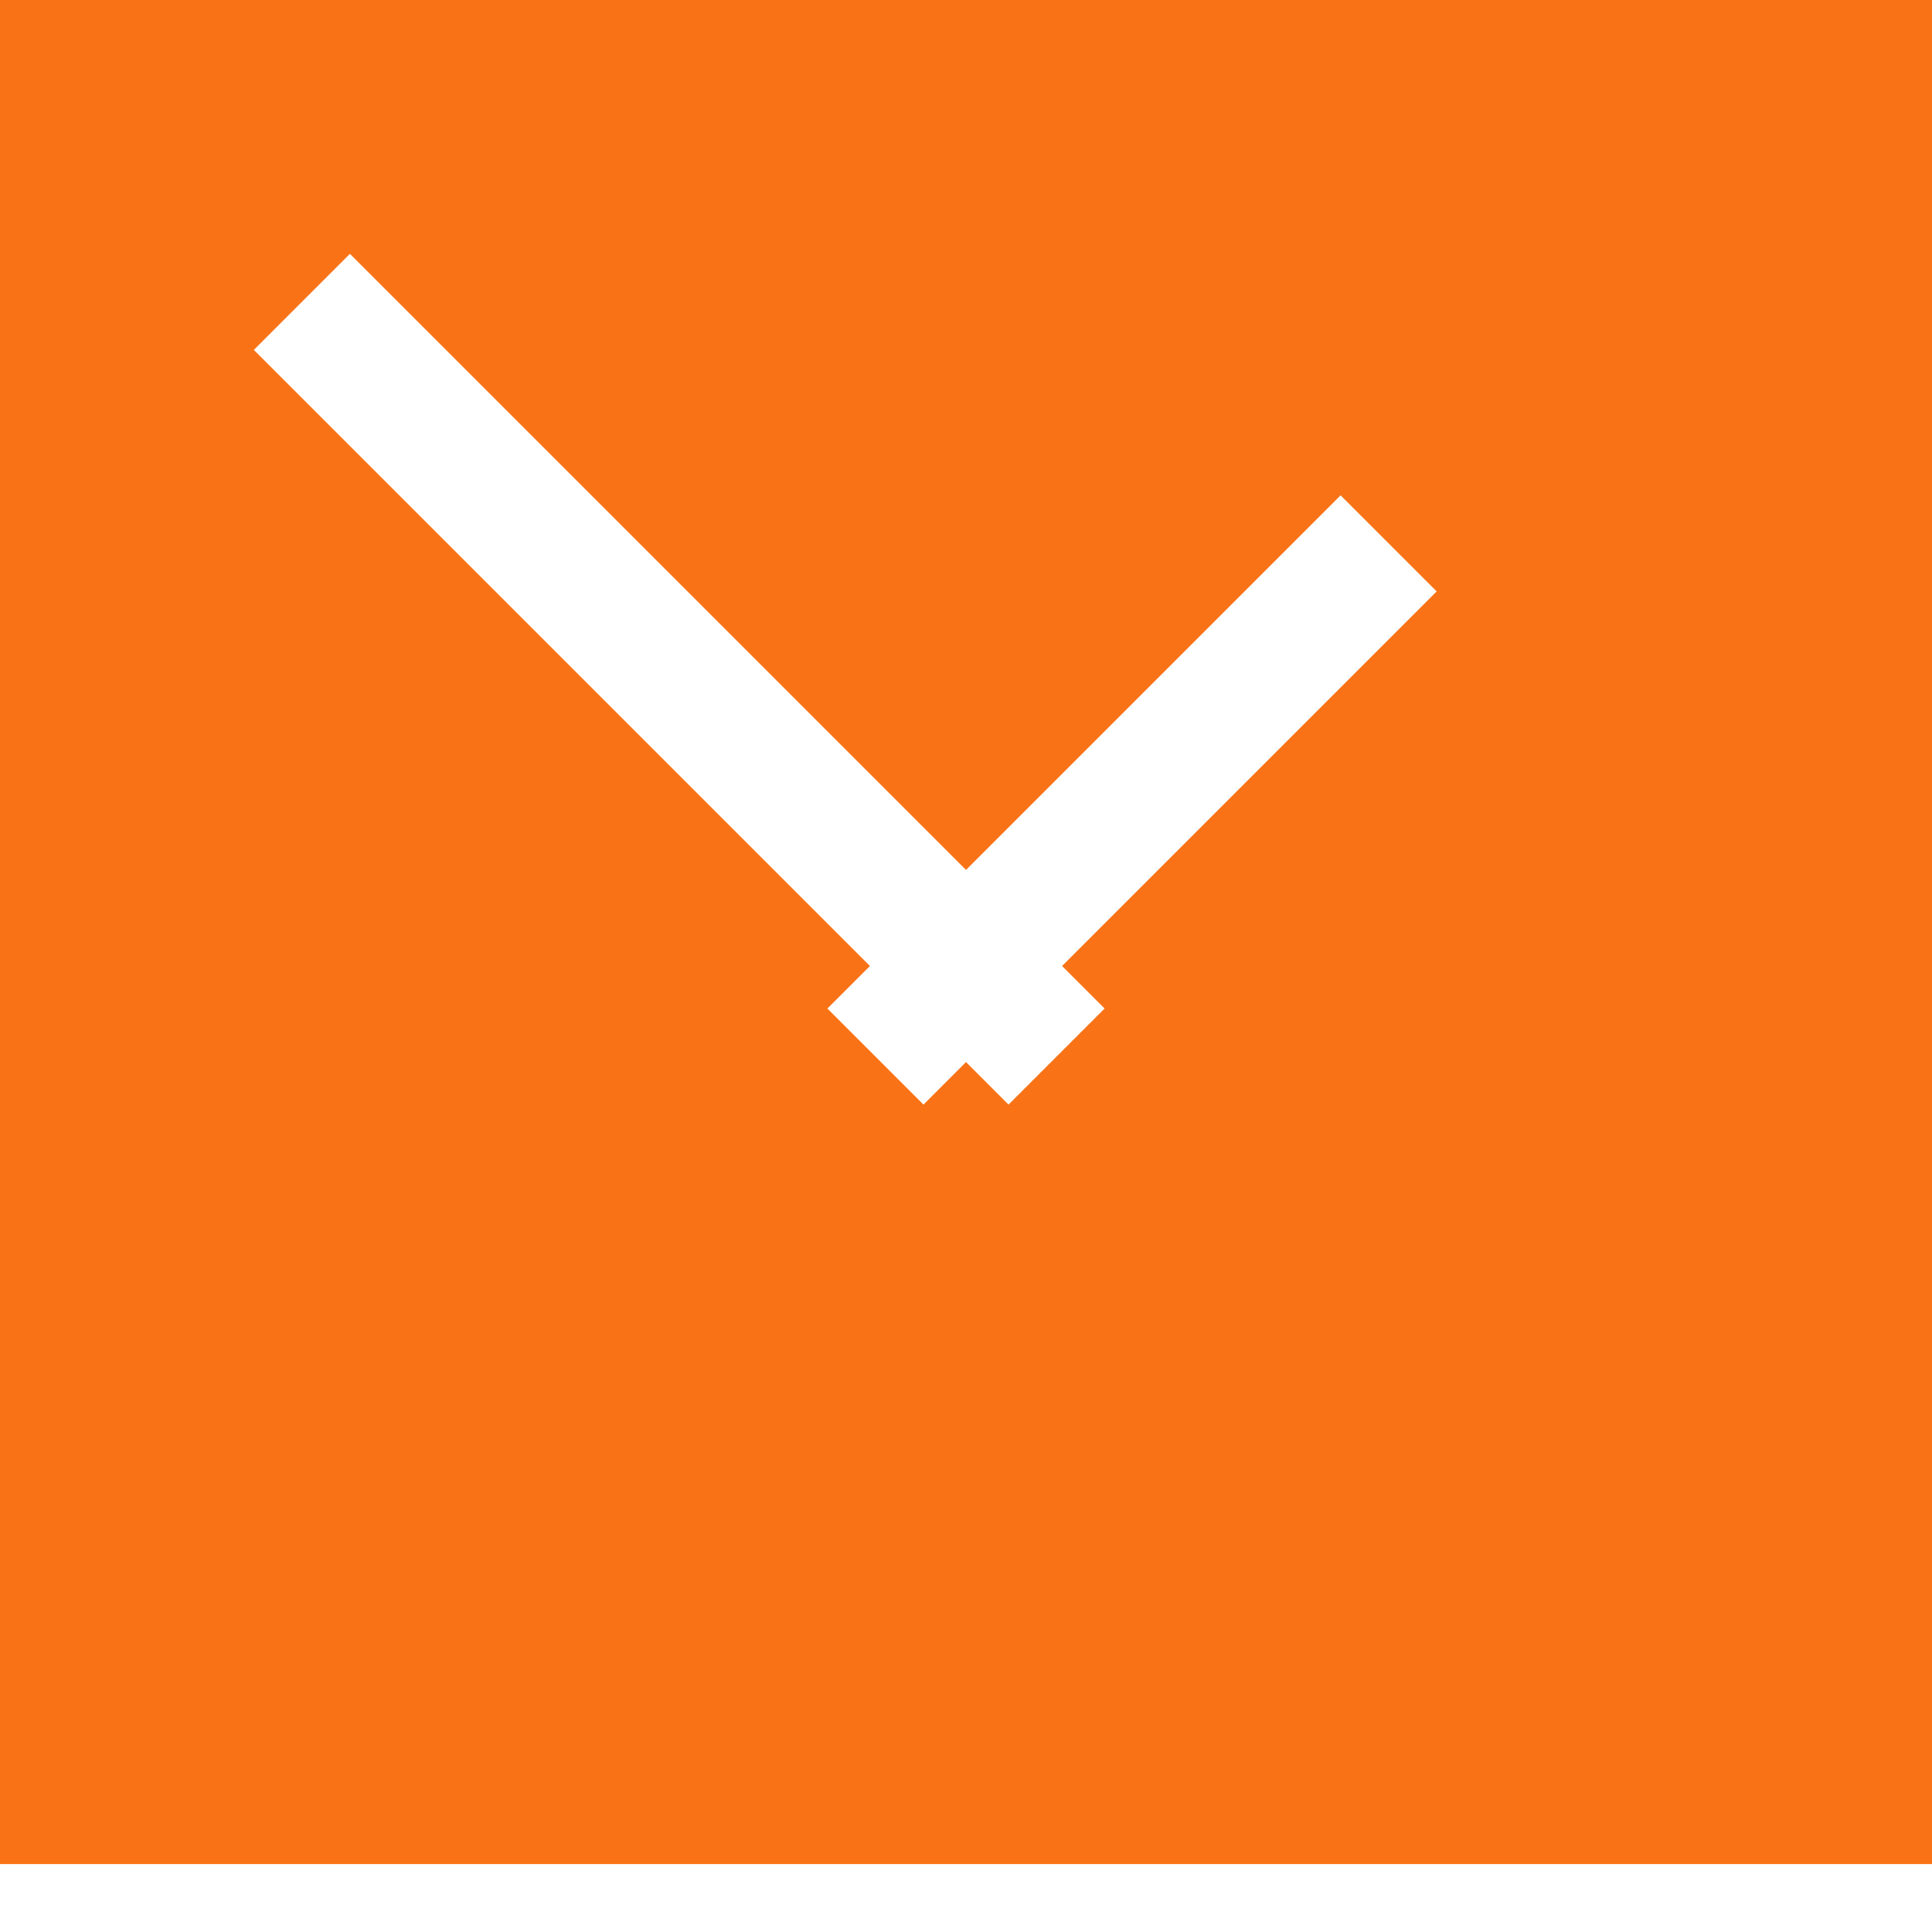
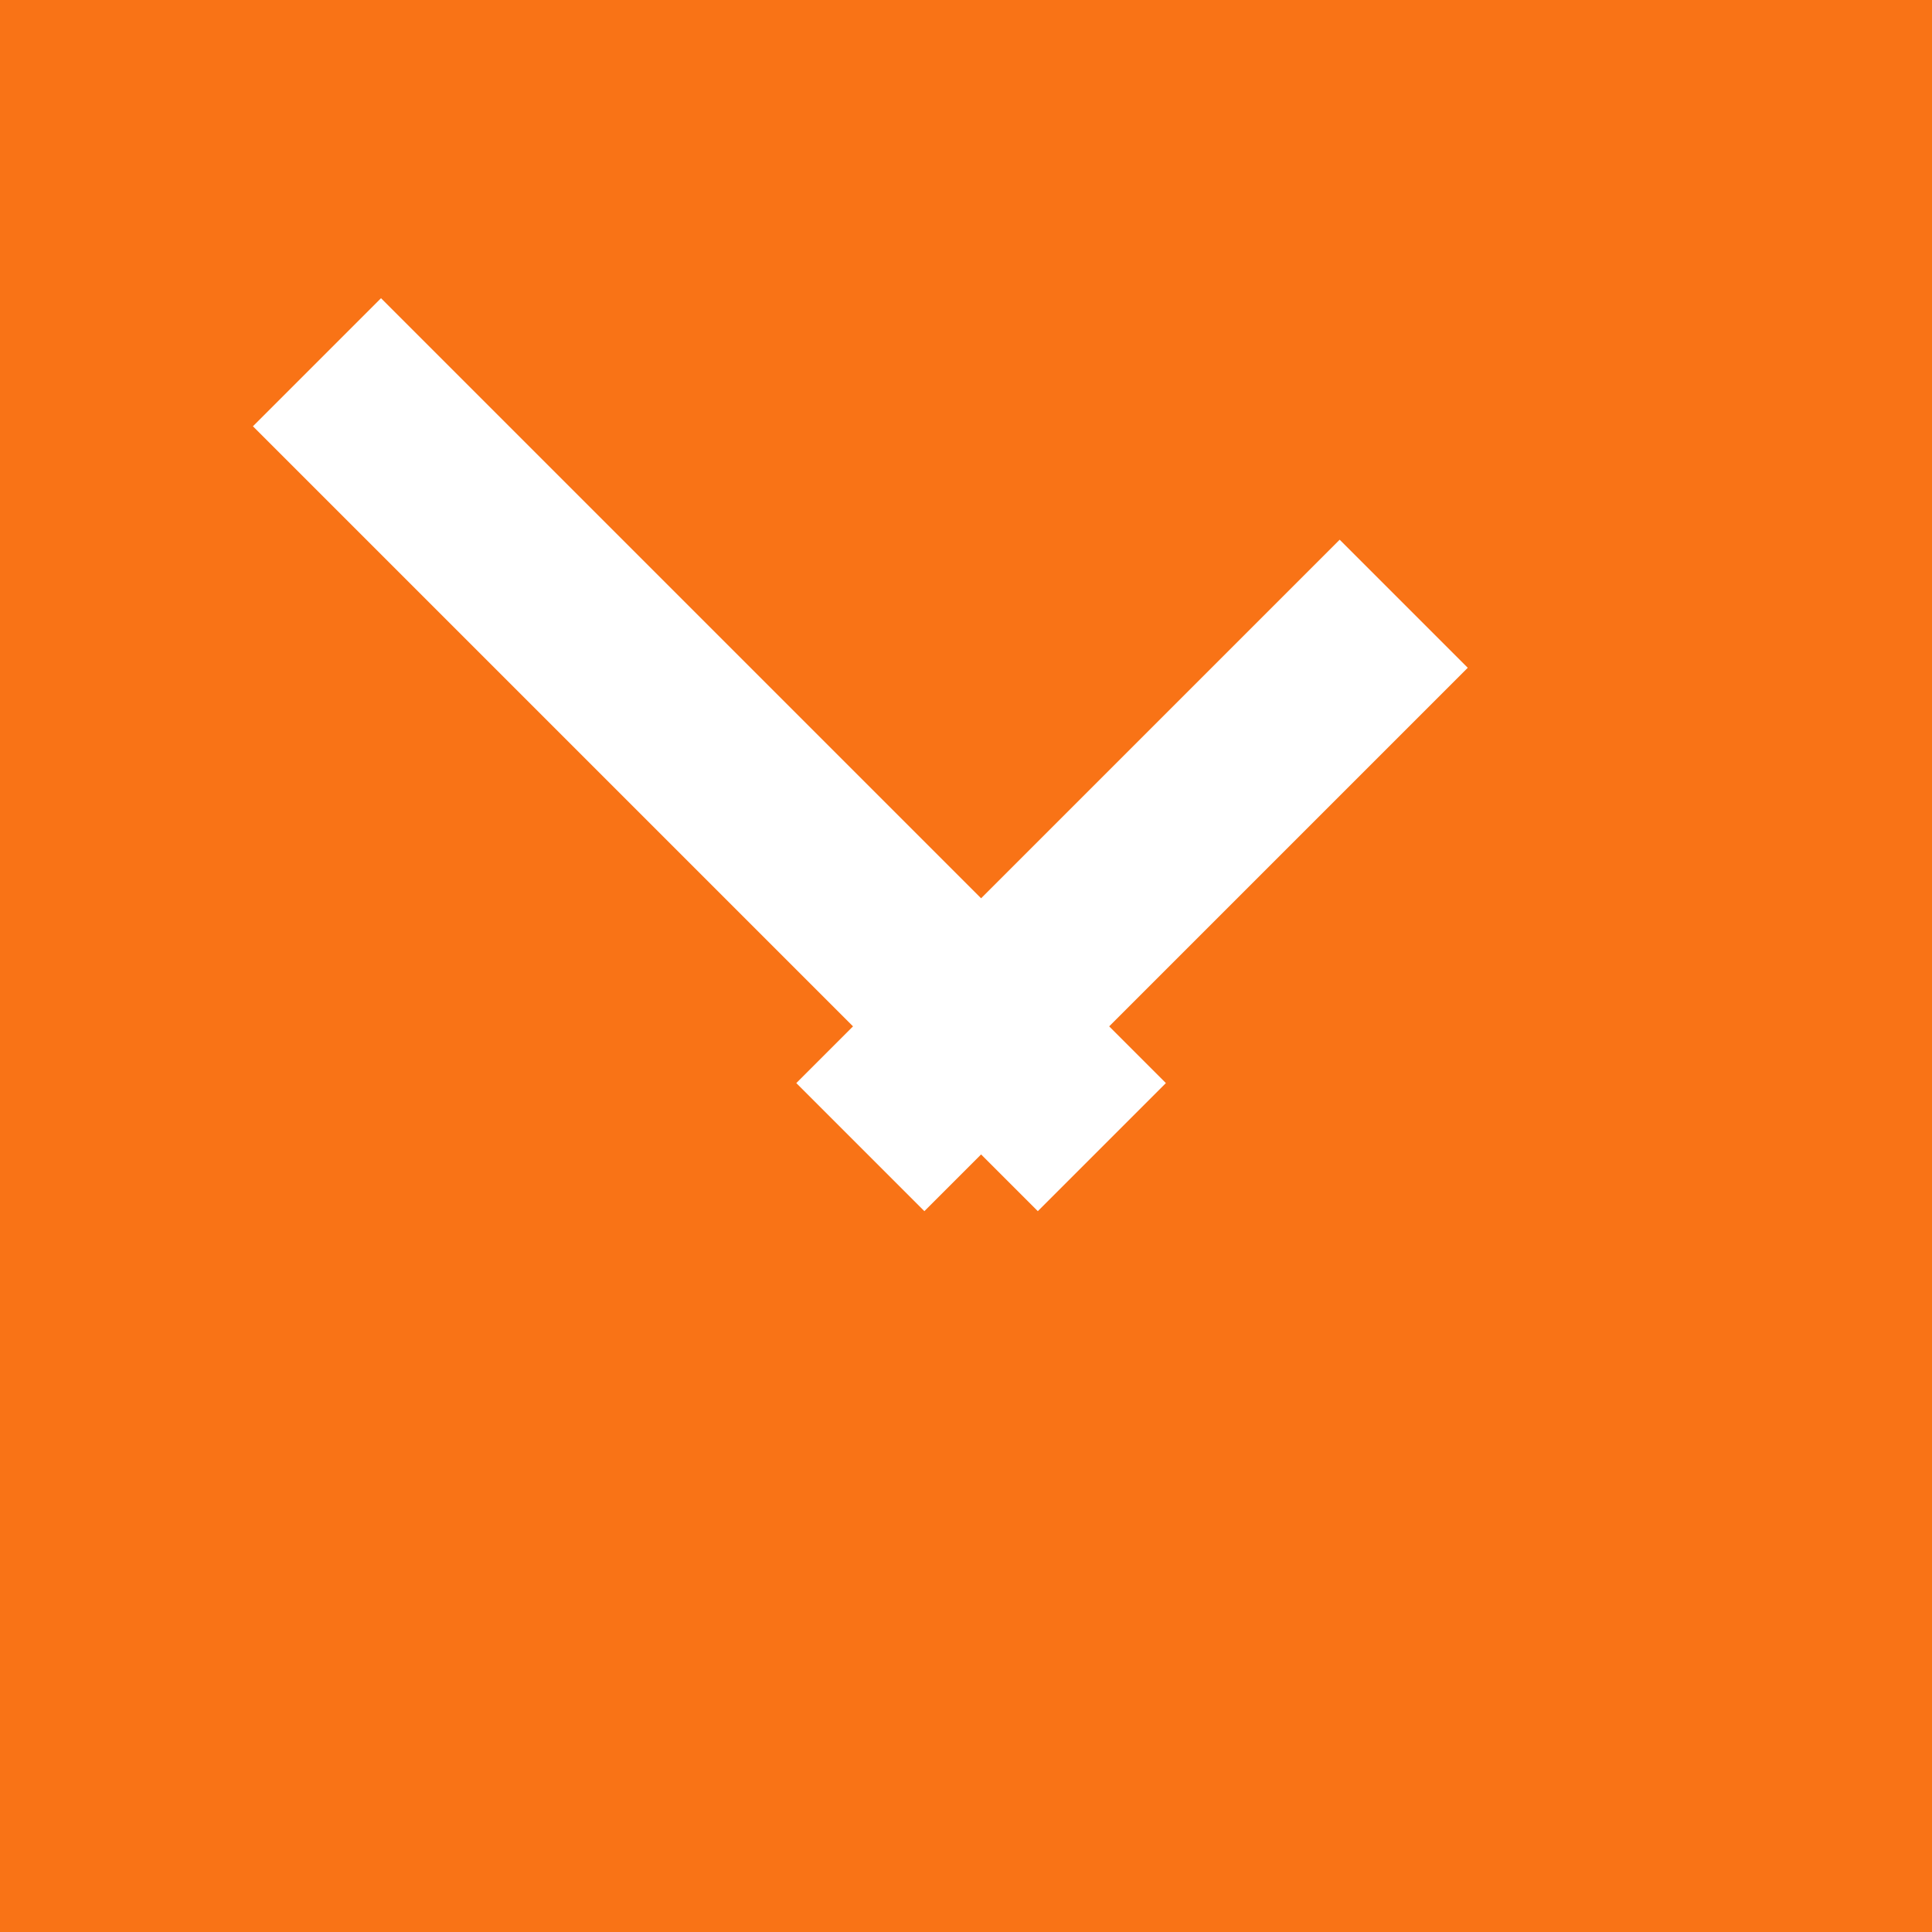
<svg xmlns="http://www.w3.org/2000/svg" viewBox="0 0 256 256" width="256" height="256">
  <rect width="100%" height="100%" fill="#f97316" />
-   <g transform="translate(128, 128)">
-     <line x1="-12" y1="12" x2="56" y2="-56" stroke="white" stroke-width="18" />
-     <line x1="12" y1="12" x2="-88" y2="-88" stroke="white" stroke-width="18" />
-     <line x1="-128" y1="128" x2="128" y2="128" stroke="white" stroke-width="18" />
+   <g transform="translate(130, 136)">
+     <line x1="-16" y1="16" x2="56" y2="-56" stroke="white" stroke-width="24" />
+     <line x1="16" y1="16" x2="-88" y2="-88" stroke="white" stroke-width="24" />
  </g>
</svg>
